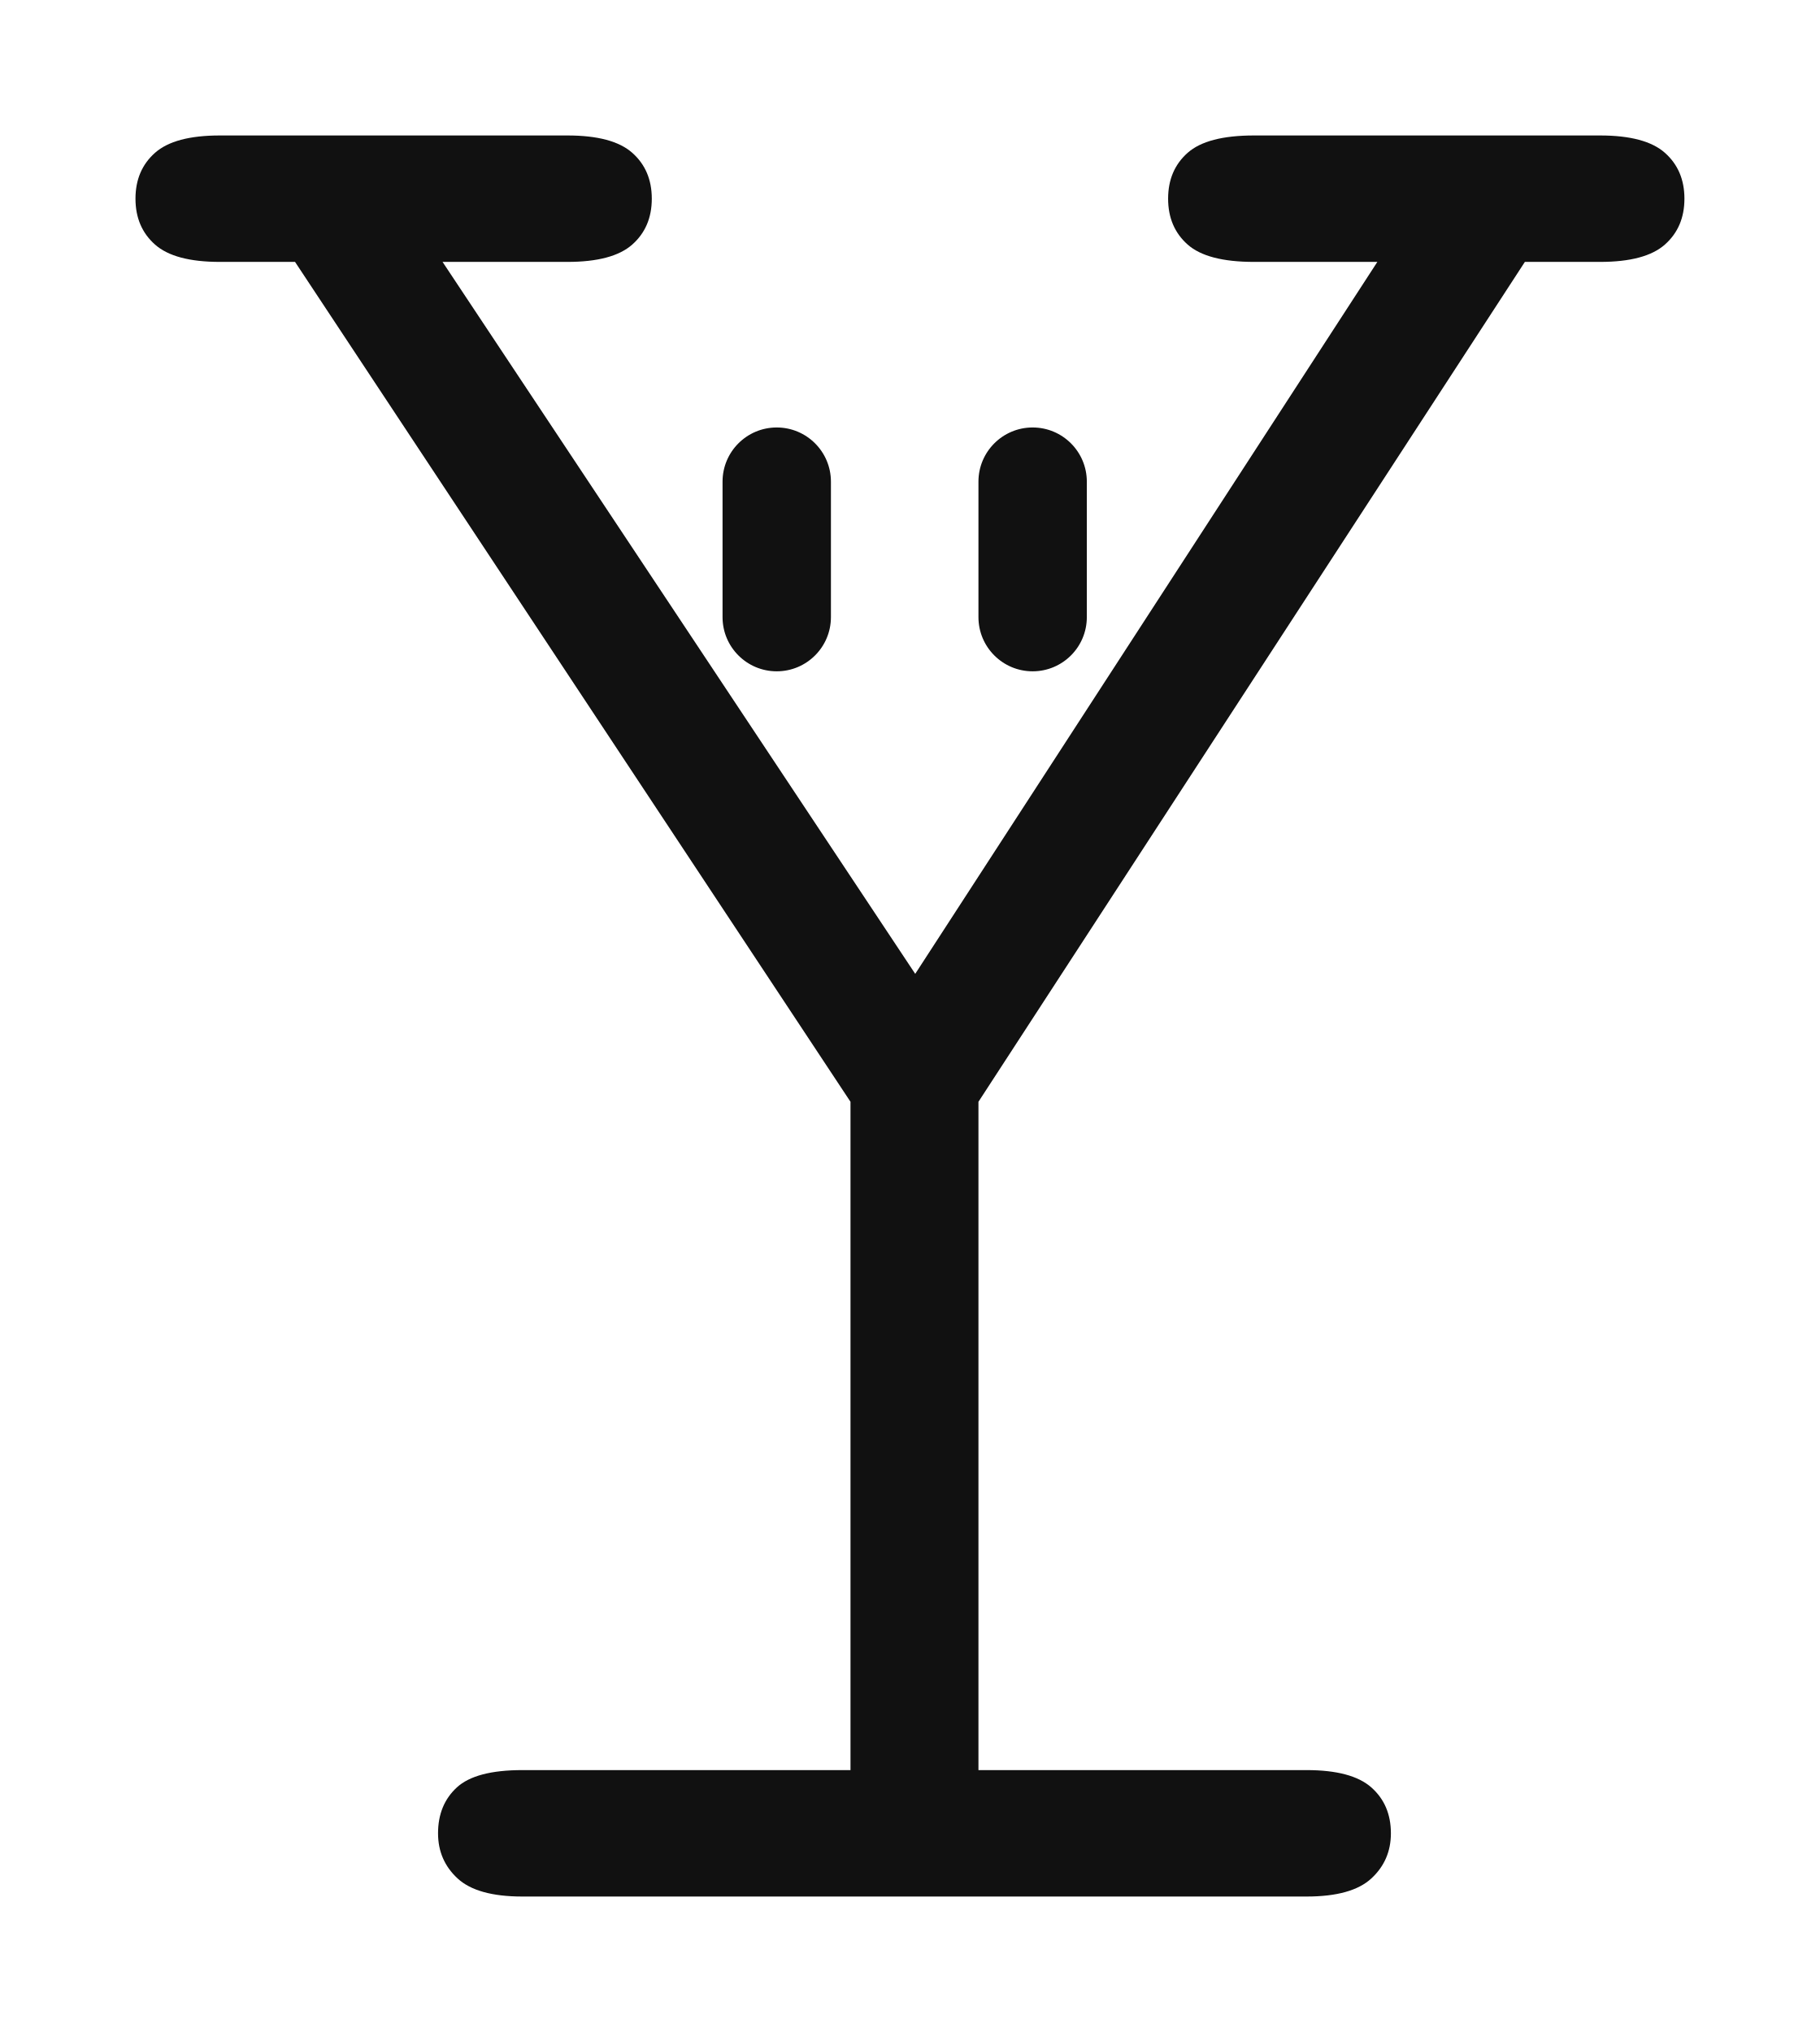
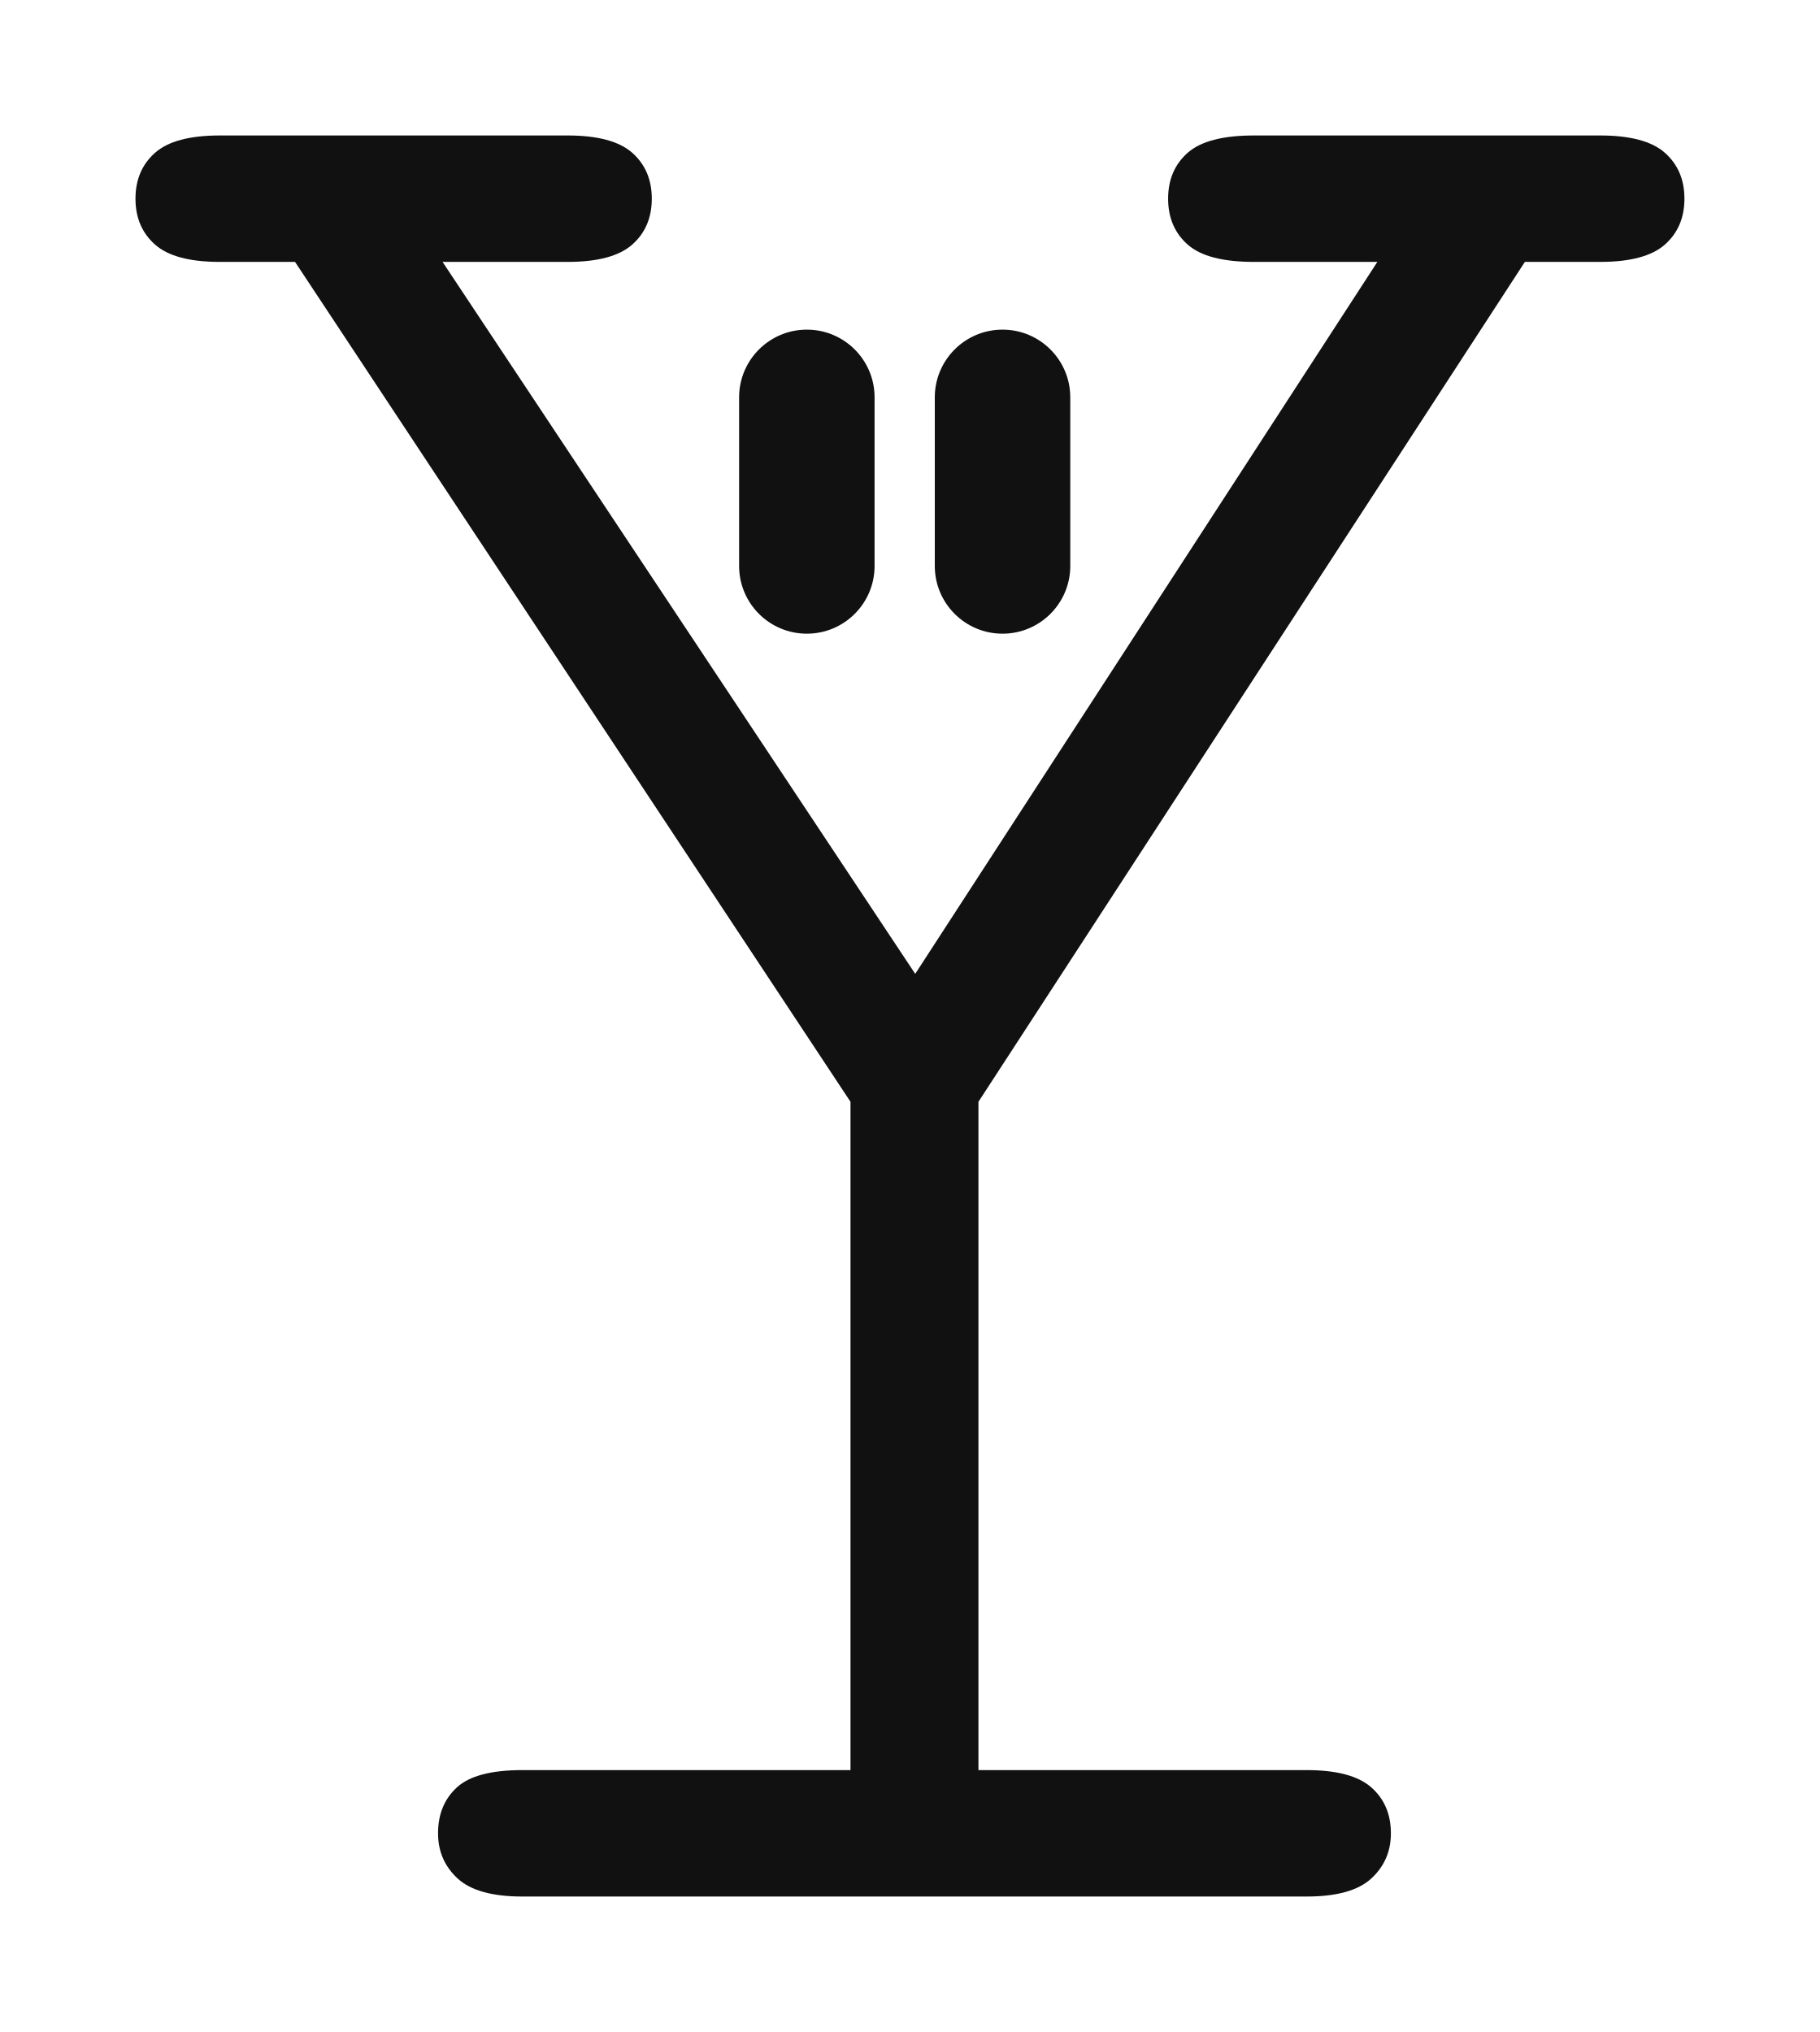
<svg xmlns="http://www.w3.org/2000/svg" viewBox="9 -1260 1209 1350" role="img" aria-label="Upsilon">
  <style>.eye{transform-box:fill-box;transform-origin:center;animation:blink 5.5s infinite}
.eye:nth-of-type(2){animation-delay:.07s}@keyframes blink{0%,92%,100%{transform:scaleY(1)}95%{transform:scaleY(.08)}}
@media (prefers-reduced-motion:reduce){.eye{animation:none}}</style>
  <g transform="scale(1,-1)">
    <path d="M659 528V84H877Q907 84 920.0 72.5Q933 61 933 42Q933 24 920.0 12.0Q907 0 877 0H356Q326 0 313.0 12.0Q300 24 300 42Q300 61 312.5 72.5Q325 84 356 84H574V528L205 1086H155Q125 1086 112.0 1097.5Q99 1109 99 1128Q99 1147 112.0 1158.5Q125 1170 155 1170H386Q416 1170 429.0 1158.5Q442 1147 442 1128Q442 1109 429.0 1097.5Q416 1086 386 1086H303L617 613L924 1086H842Q811 1086 798.0 1097.5Q785 1109 785 1128Q785 1147 798.0 1158.5Q811 1170 842 1170H1072Q1102 1170 1115.0 1158.5Q1128 1147 1128 1128Q1128 1109 1115.0 1097.5Q1102 1086 1072 1086H1022Z" fill="#111" />
    <g class="eye">
-       <rect x="489" y="814" width="72" height="162" rx="36" fill="#111" />
+       <rect x="500" y="839" width="90" height="202" rx="45" fill="#111" />
    </g>
    <g class="eye">
-       <rect x="659" y="814" width="72" height="162" rx="36" fill="#111" />
+       <rect x="630" y="839" width="90" height="202" rx="45" fill="#111" />
    </g>
  </g>
</svg>
